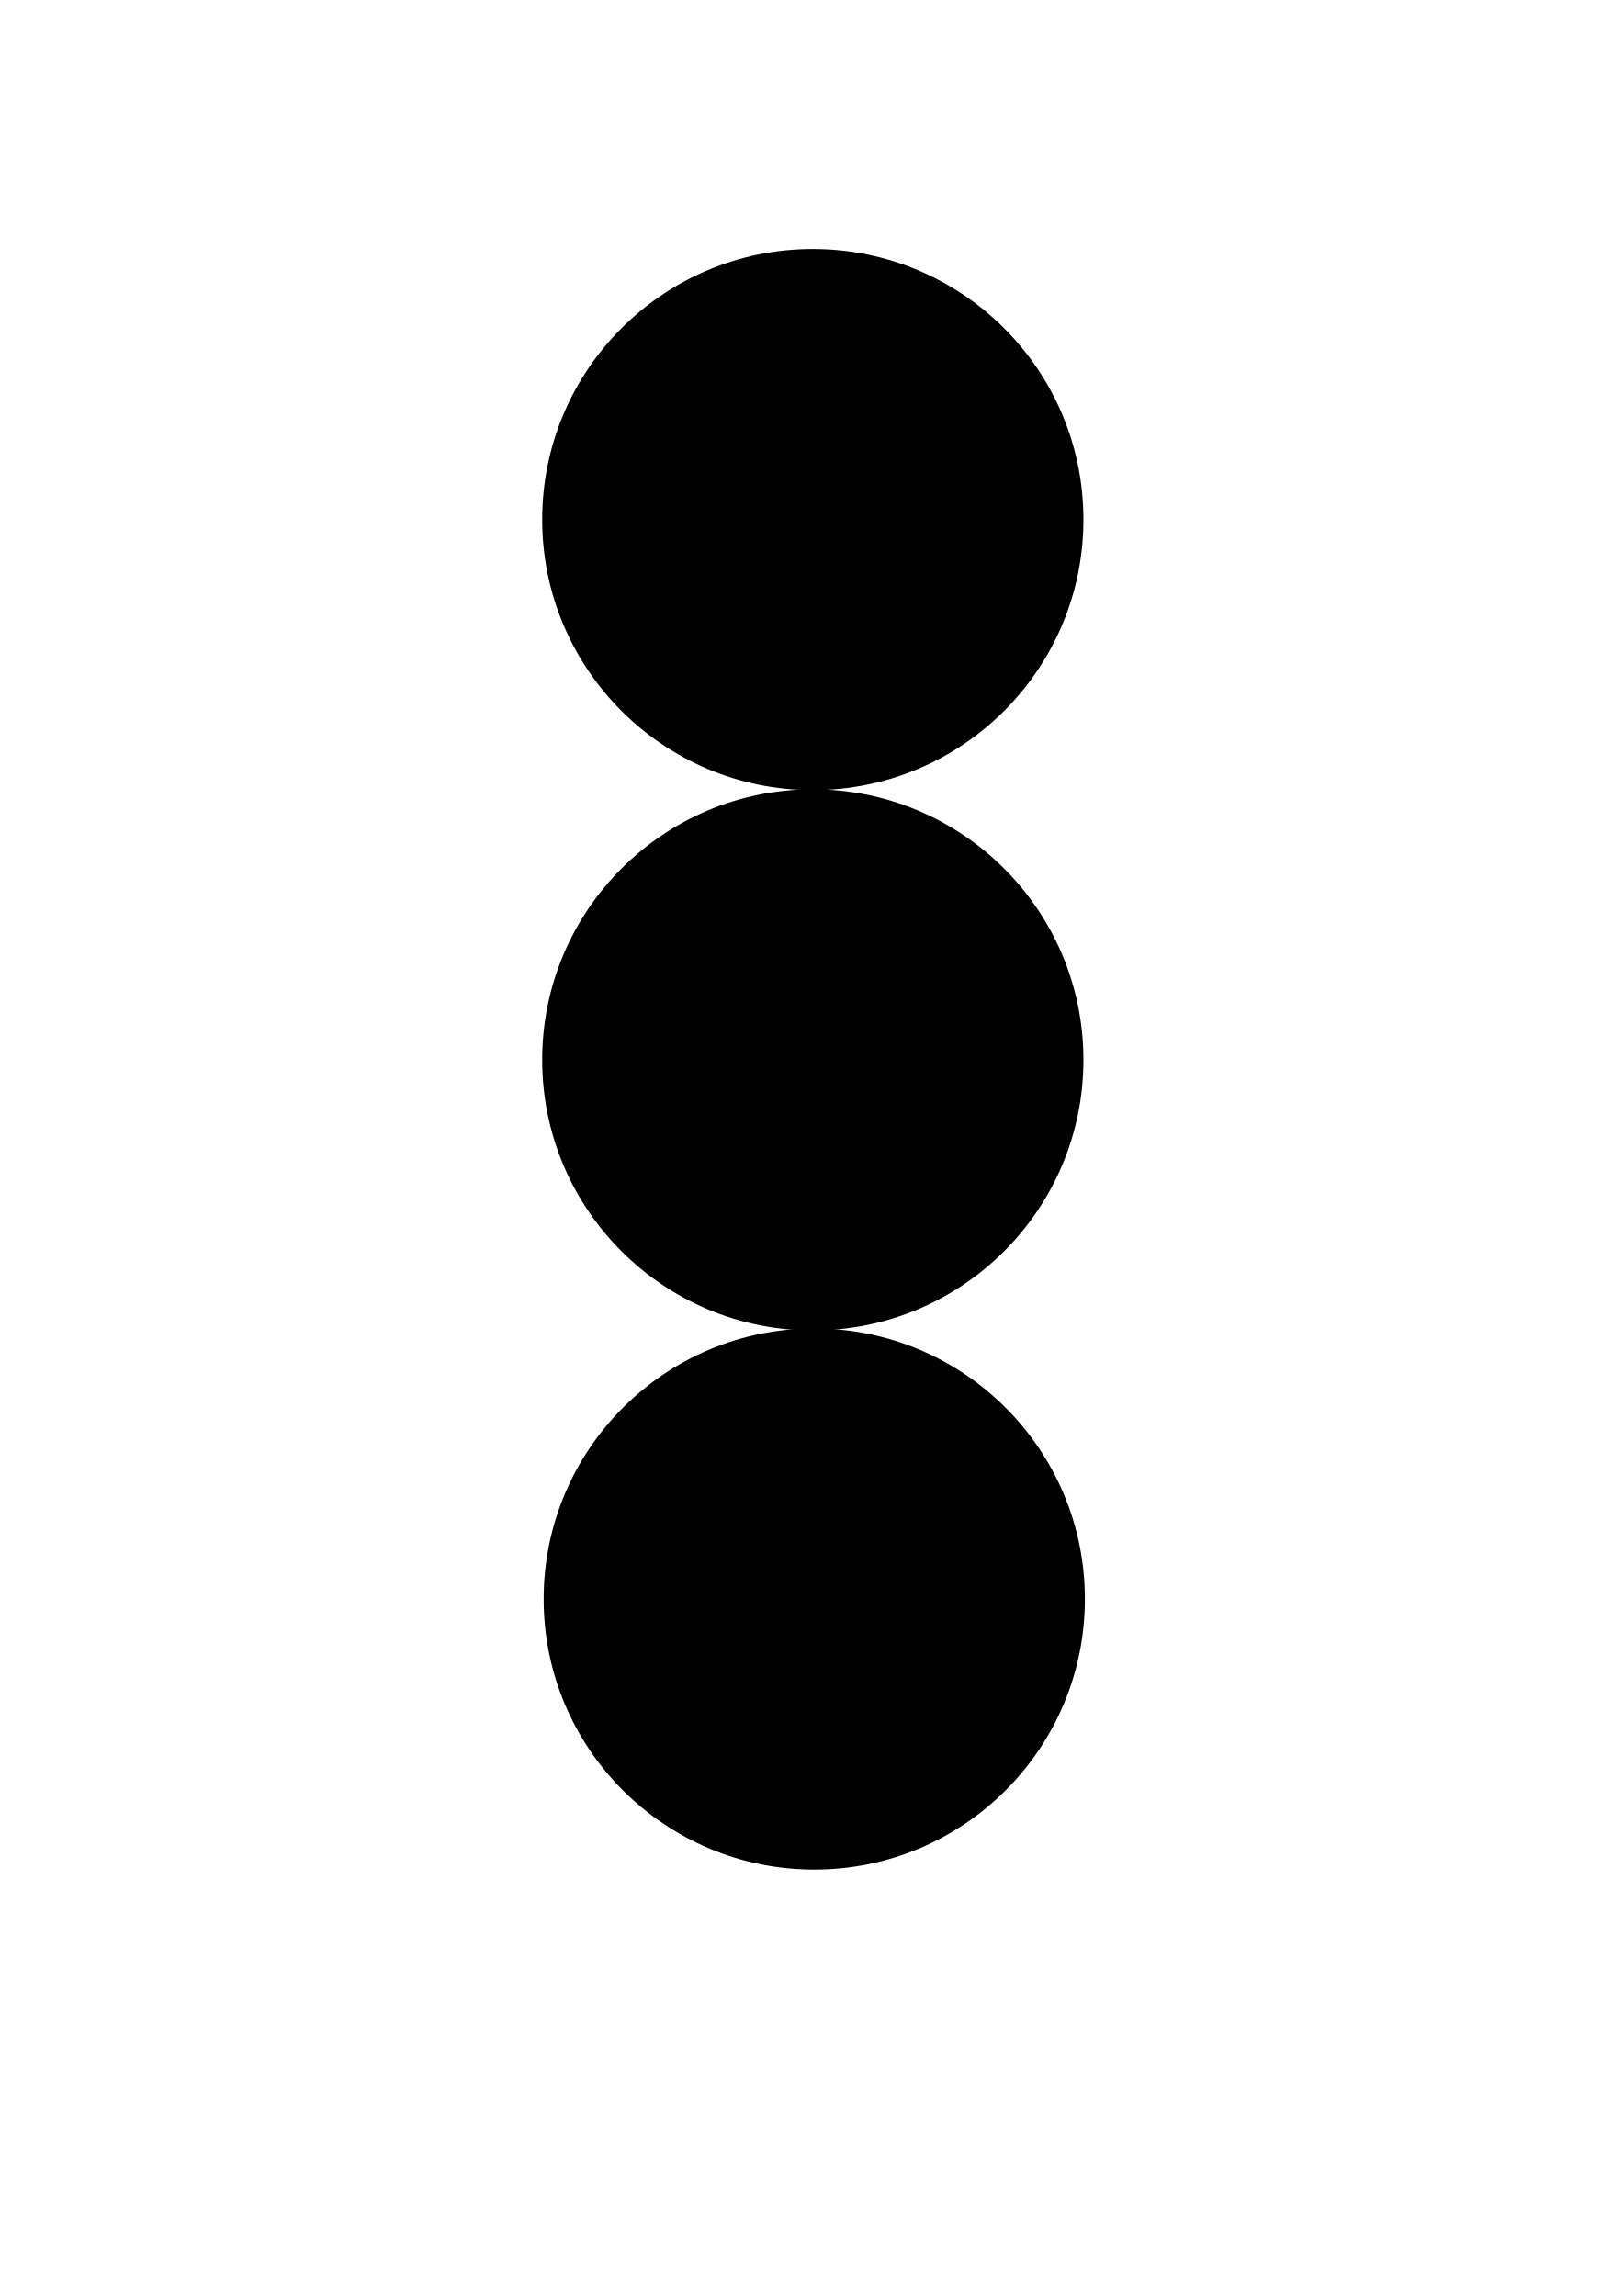
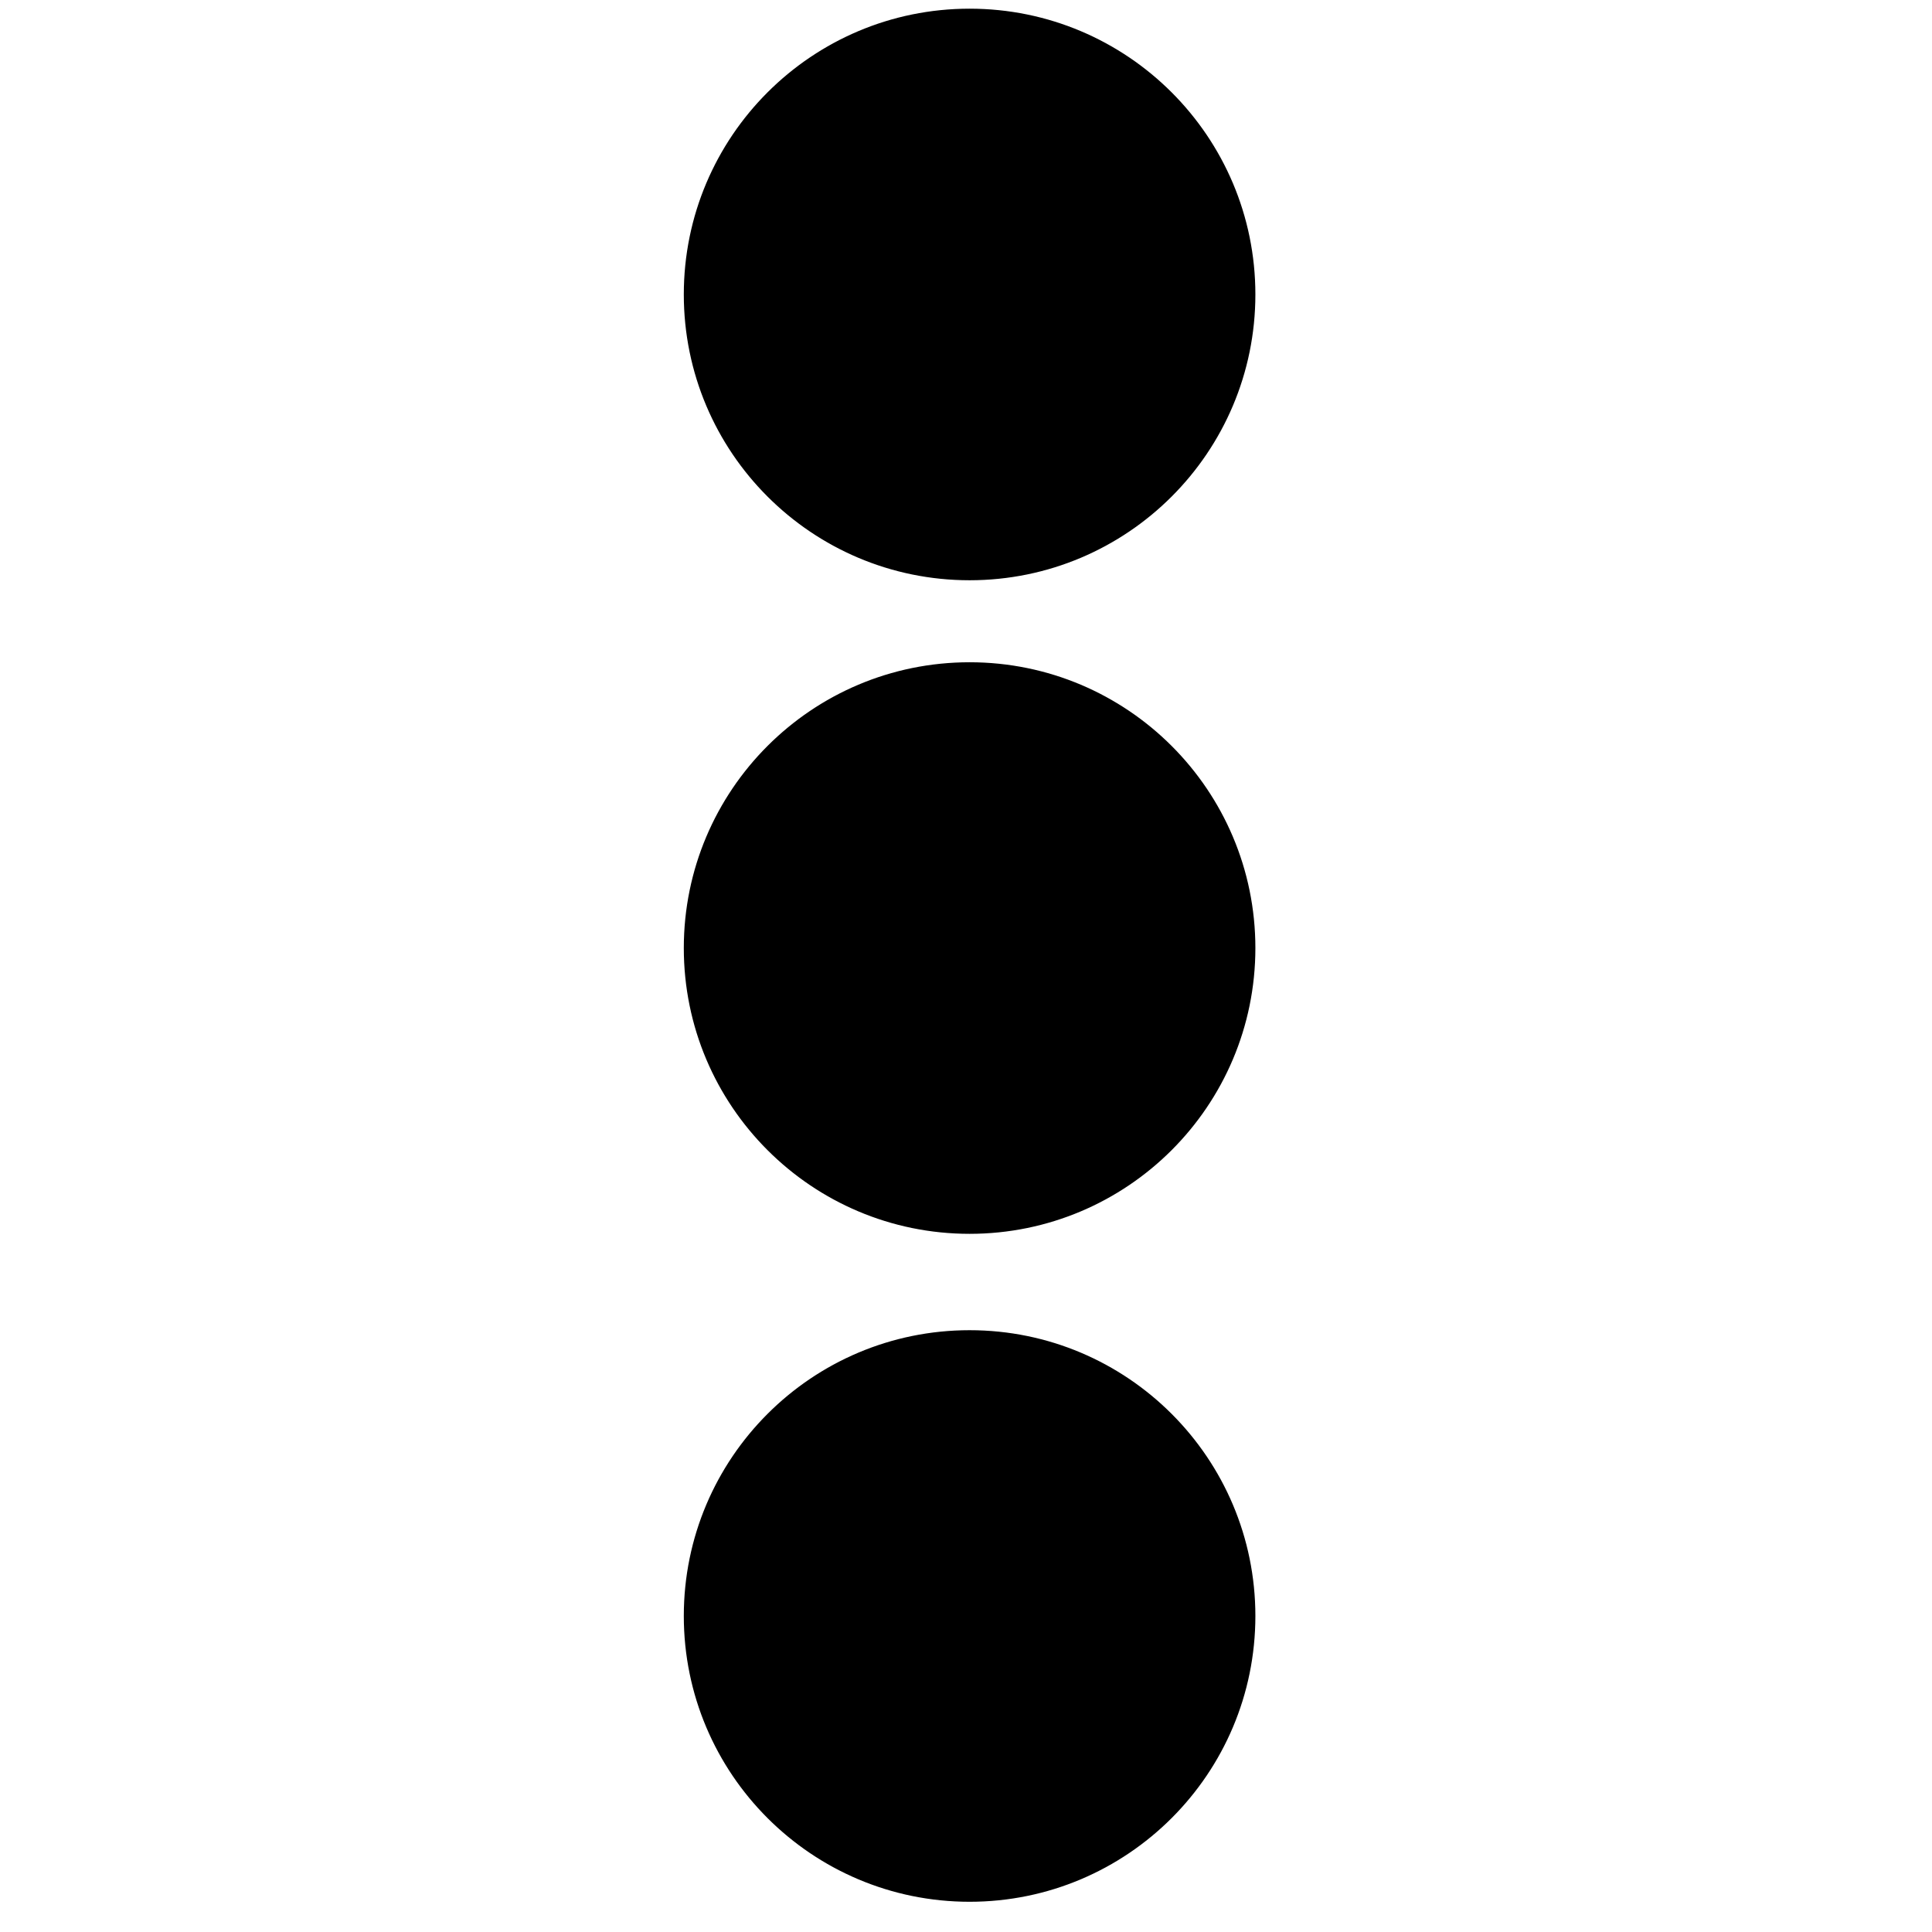
- <svg xmlns="http://www.w3.org/2000/svg" width="210mm" height="297mm" viewBox="0 0 210 297" version="1.1" id="svg468">
-   <defs id="defs465" />
-   <g id="layer1">
-     <rect style="fill:none;fill-rule:evenodd;stroke-width:0.292" id="rect494" width="210" height="210" x="0" y="31.979" />
-     <circle style="fill:#000000;stroke-width:0.296" id="path844-8" cx="105.124" cy="67.21" r="35" />
-     <circle style="fill:#000000;stroke-width:0.296" id="path844-8-1-9" cx="105.124" cy="137.103" r="35" />
-     <circle style="fill:#000000;stroke-width:0.296" id="path844-8-1-9-8" cx="105.313" cy="206.845" r="35" />
+ <svg xmlns="http://www.w3.org/2000/svg" width="269" height="269" overflow="hidden">
+   <defs>
+     <clipPath id="clip0">
+       <rect x="836" y="1653" width="269" height="269" />
+     </clipPath>
+   </defs>
+   <g clip-path="url(#clip0)" transform="translate(-836 -1653)">
+     <path d="M933.5 1694C933.5 1673.29 950.289 1656.5 971 1656.5 991.711 1656.5 1008.5 1673.29 1008.5 1694 1008.5 1714.71 991.711 1731.5 971 1731.5 950.289 1731.5 933.5 1714.71 933.5 1694Z" stroke="#000000" stroke-width="4.583" stroke-miterlimit="8" fill-rule="evenodd" />
+     <path d="M933.5 1785C933.5 1764.29 950.289 1747.5 971 1747.5 991.711 1747.5 1008.5 1764.29 1008.5 1785 1008.5 1805.71 991.711 1822.5 971 1822.5 950.289 1822.5 933.5 1805.71 933.5 1785Z" stroke="#000000" stroke-width="4.583" stroke-miterlimit="8" fill-rule="evenodd" />
+     <path d="M933.5 1878C933.5 1857.29 950.289 1840.5 971 1840.5 991.711 1840.5 1008.5 1857.29 1008.5 1878 1008.5 1898.71 991.711 1915.5 971 1915.5 950.289 1915.5 933.5 1898.71 933.5 1878Z" stroke="#000000" stroke-width="4.583" stroke-miterlimit="8" fill-rule="evenodd" />
  </g>
</svg>
